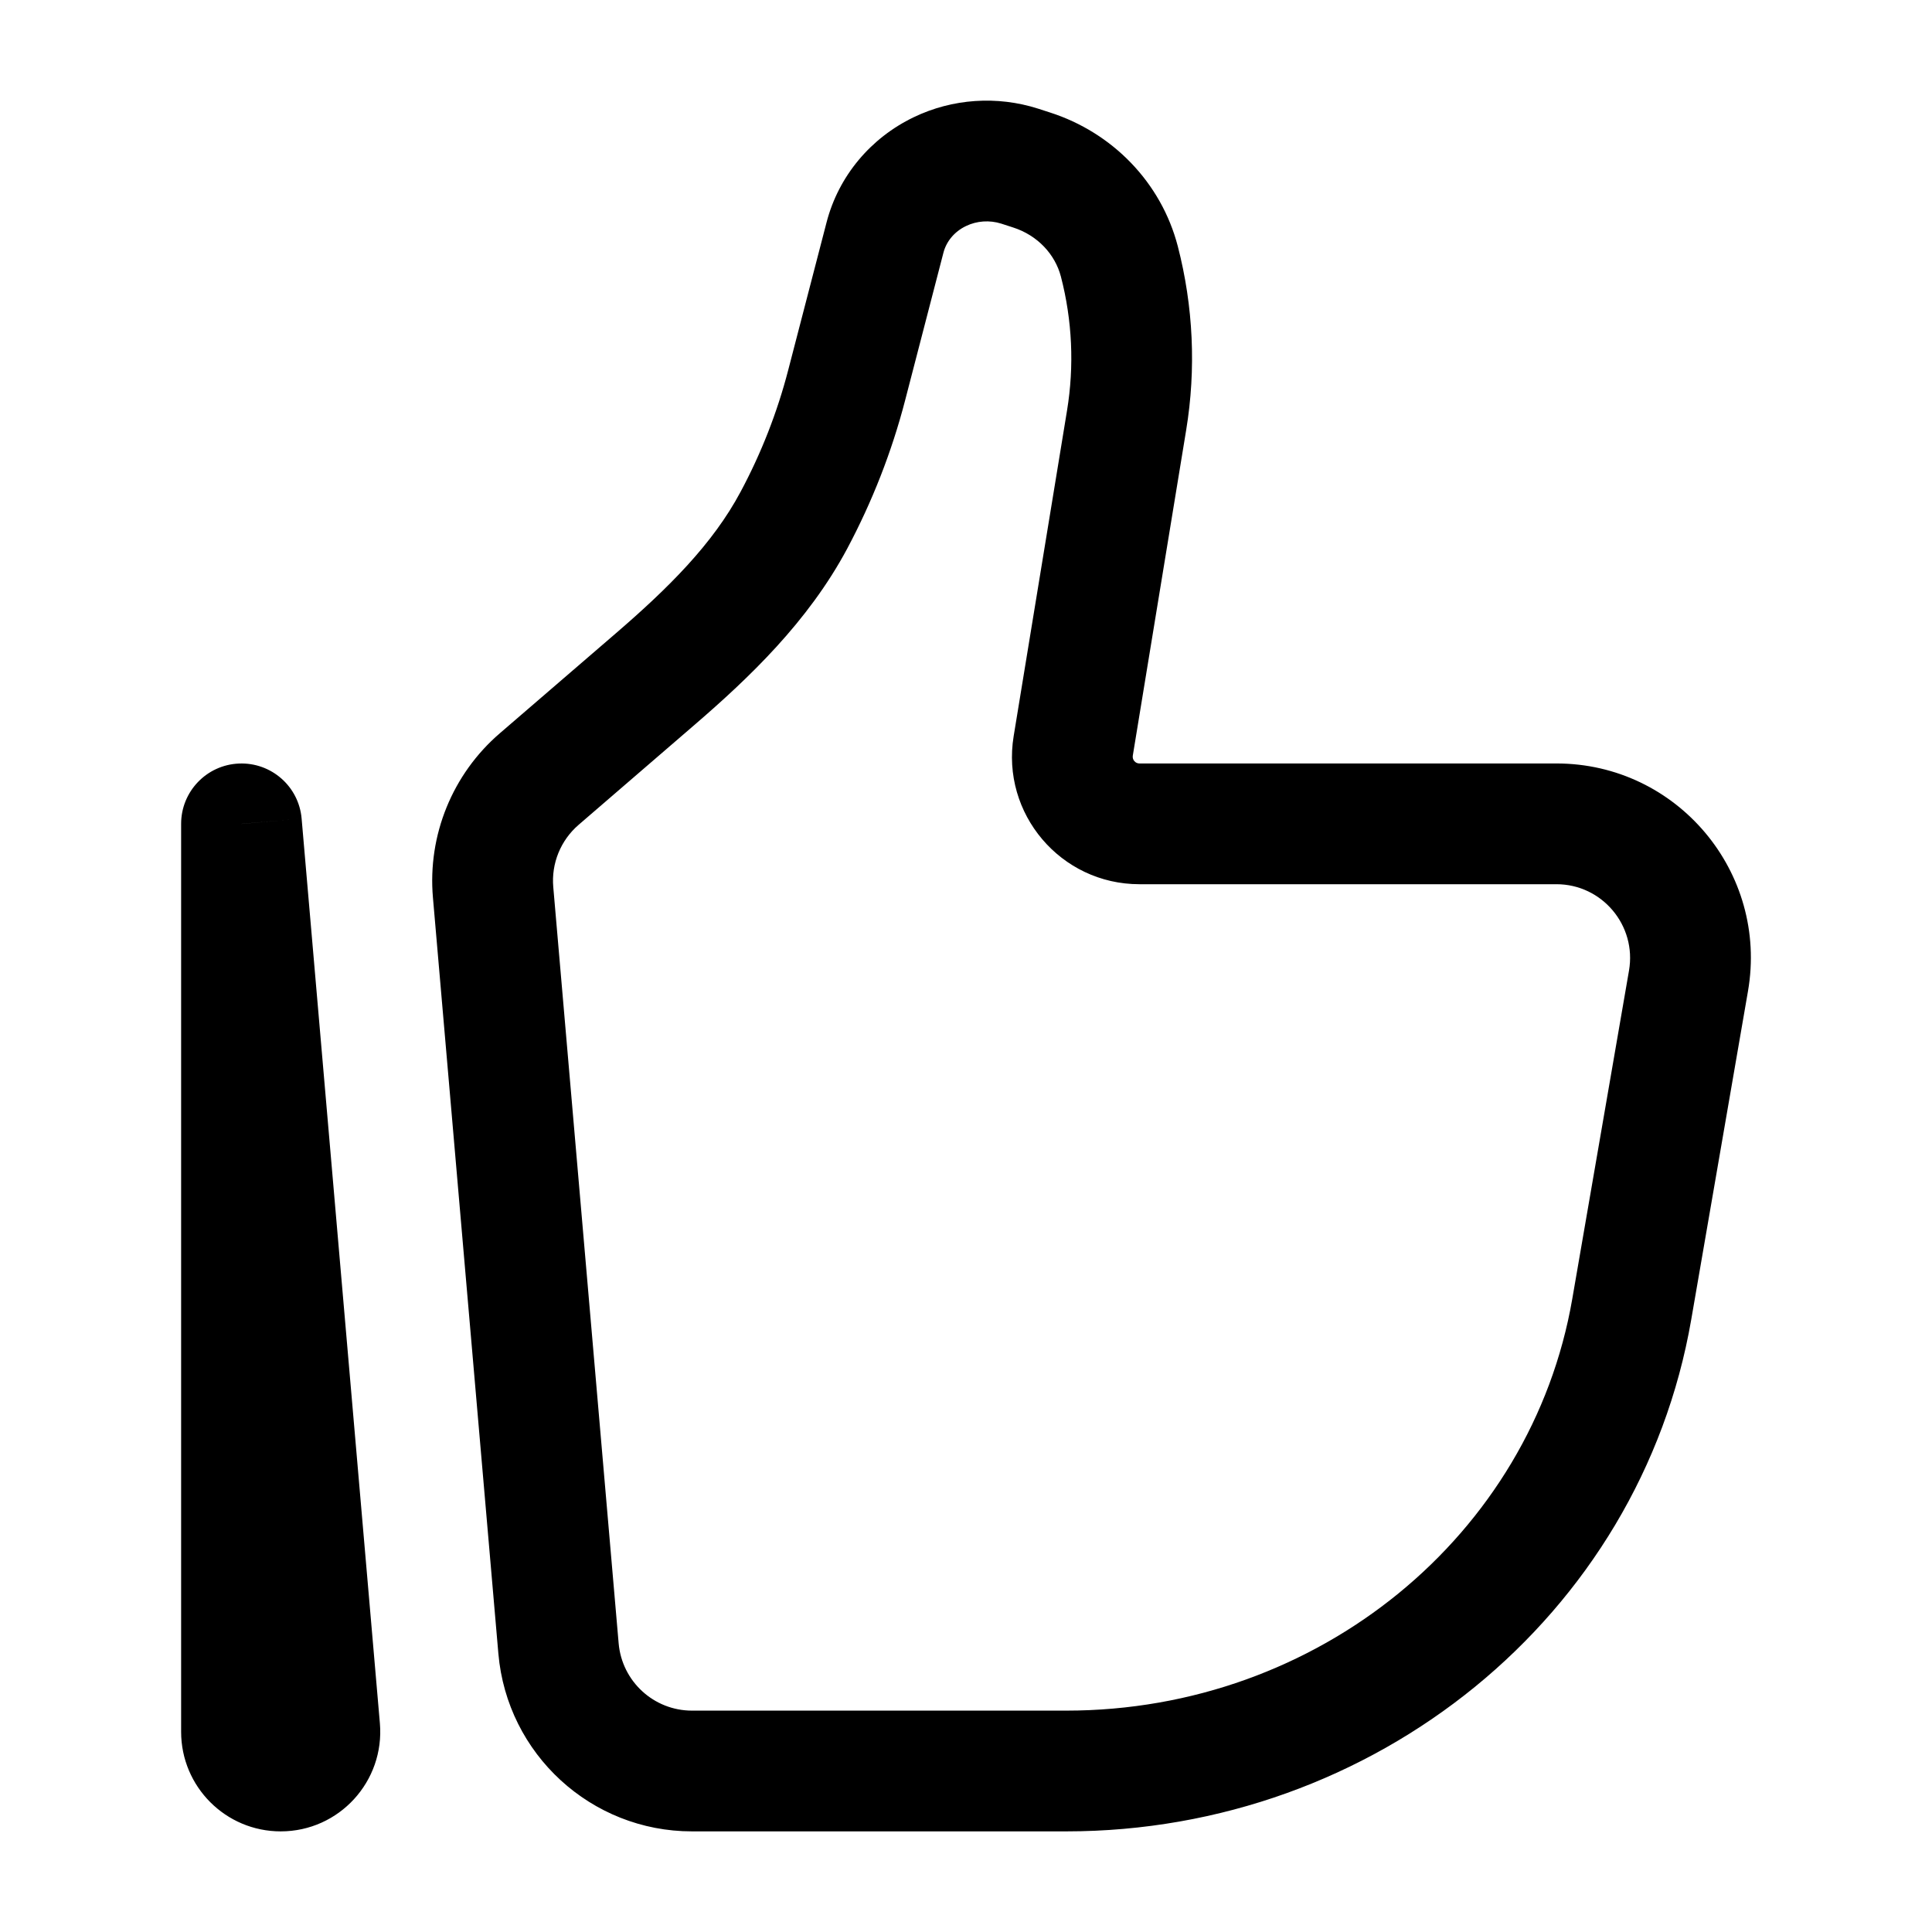
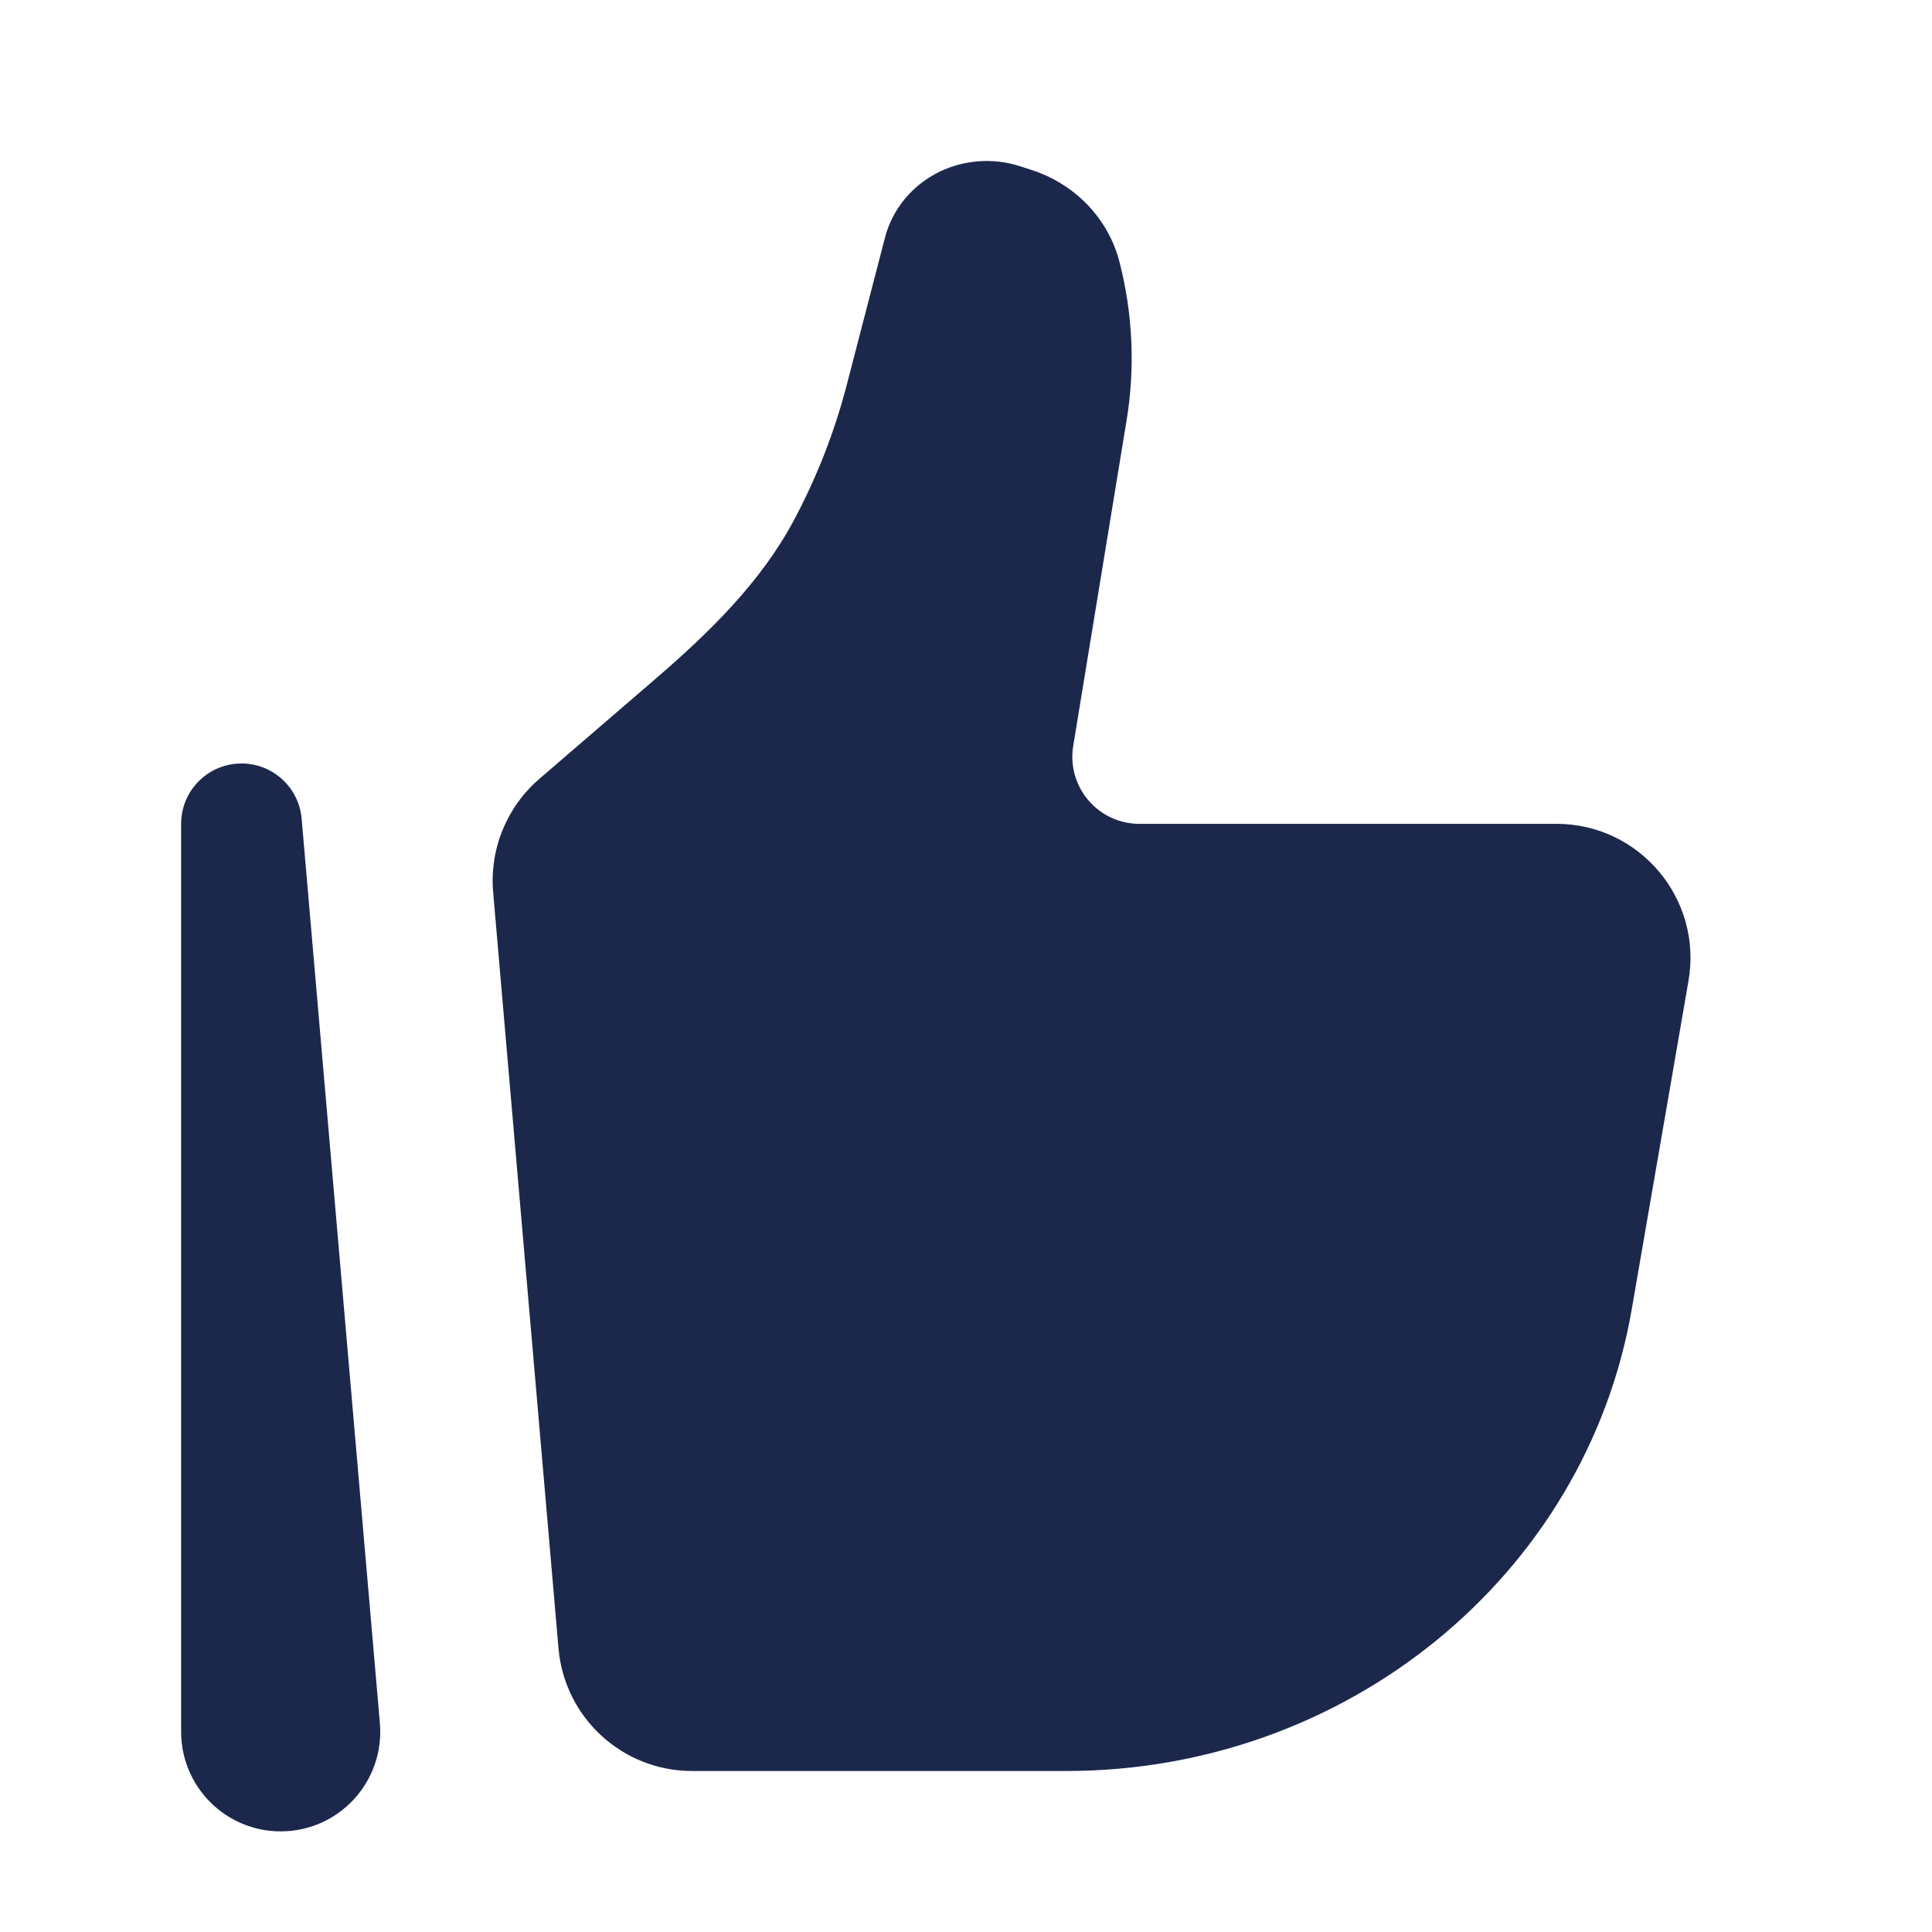
<svg xmlns="http://www.w3.org/2000/svg" width="800px" height="800px" viewBox="0 0 24 24" fill="none">
-   <path d="M20.975 12.185L20.236 12.057L20.975 12.185ZM20.27 16.265L19.531 16.137L20.27 16.265ZM6.938 20.477L6.191 20.542L6.938 20.477ZM6.126 11.084L6.873 11.02L6.126 11.084ZM13.995 5.221L14.735 5.343V5.343L13.995 5.221ZM13.332 9.266L14.072 9.387V9.387L13.332 9.266ZM6.698 9.677L6.209 9.109H6.209L6.698 9.677ZM8.137 8.438L8.626 9.006H8.626L8.137 8.438ZM10.518 4.784L9.792 4.595L10.518 4.784ZM10.994 2.95L11.72 3.138V3.138L10.994 2.95ZM12.668 2.064L12.438 2.778L12.438 2.778L12.668 2.064ZM12.813 2.111L13.042 1.397L13.042 1.397L12.813 2.111ZM9.862 6.463L10.524 6.816V6.816L9.862 6.463ZM13.905 3.248L13.179 3.436V3.436L13.905 3.248ZM11.674 2.132L11.349 1.457V1.457L11.674 2.132ZM3.972 21.471L3.224 21.535L3.972 21.471ZM3 10.234L3.747 10.17C3.713 9.769 3.369 9.468 2.968 9.485C2.566 9.502 2.25 9.833 2.25 10.234H3ZM20.236 12.057L19.531 16.137L21.009 16.393L21.714 12.313L20.236 12.057ZM13.245 21.25H8.596V22.75H13.245V21.25ZM7.685 20.413L6.873 11.02L5.378 11.149L6.191 20.542L7.685 20.413ZM19.531 16.137C19.024 19.068 16.381 21.25 13.245 21.25V22.75C17.071 22.75 20.371 20.081 21.009 16.393L19.531 16.137ZM13.255 5.1L12.592 9.145L14.072 9.387L14.735 5.343L13.255 5.1ZM7.188 10.246L8.626 9.006L7.647 7.87L6.209 9.109L7.188 10.246ZM11.244 4.972L11.72 3.138L10.268 2.762L9.792 4.595L11.244 4.972ZM12.438 2.778L12.583 2.825L13.042 1.397L12.897 1.35L12.438 2.778ZM10.524 6.816C10.835 6.232 11.078 5.613 11.244 4.972L9.792 4.595C9.656 5.121 9.457 5.629 9.2 6.109L10.524 6.816ZM12.583 2.825C12.89 2.923 13.107 3.16 13.179 3.436L14.631 3.059C14.425 2.267 13.819 1.646 13.042 1.397L12.583 2.825ZM11.72 3.138C11.755 3.003 11.852 2.879 12 2.808L11.349 1.457C10.817 1.713 10.417 2.186 10.268 2.762L11.72 3.138ZM12 2.808C12.134 2.743 12.293 2.732 12.438 2.778L12.897 1.35C12.387 1.187 11.831 1.224 11.349 1.457L12 2.808ZM14.154 10.984H19.335V9.484H14.154V10.984ZM4.719 21.406L3.747 10.17L2.253 10.299L3.224 21.535L4.719 21.406ZM3.75 21.513V10.234H2.25V21.513H3.75ZM3.224 21.535C3.211 21.383 3.331 21.25 3.487 21.25V22.75C4.213 22.75 4.781 22.128 4.719 21.406L3.224 21.535ZM14.735 5.343C14.86 4.583 14.824 3.805 14.631 3.059L13.179 3.436C13.32 3.979 13.346 4.546 13.255 5.1L14.735 5.343ZM8.596 21.25C8.122 21.25 7.726 20.887 7.685 20.413L6.191 20.542C6.299 21.79 7.343 22.75 8.596 22.75V21.25ZM8.626 9.006C9.306 8.42 10.039 7.723 10.524 6.816L9.2 6.109C8.854 6.758 8.303 7.305 7.647 7.87L8.626 9.006ZM21.714 12.313C21.97 10.836 20.834 9.484 19.335 9.484V10.984C19.901 10.984 20.333 11.496 20.236 12.057L21.714 12.313ZM3.487 21.25C3.633 21.25 3.75 21.368 3.75 21.513H2.25C2.25 22.195 2.803 22.75 3.487 22.75V21.25ZM12.592 9.145C12.434 10.108 13.177 10.984 14.154 10.984V9.484C14.104 9.484 14.064 9.439 14.072 9.387L12.592 9.145ZM6.873 11.02C6.847 10.726 6.965 10.438 7.188 10.246L6.209 9.109C5.62 9.616 5.311 10.375 5.378 11.149L6.873 11.02Z" fill="currentColor" />
+   <path d="M20.27 16.265L20.975 12.185C21.152 11.166 20.368 10.234 19.335 10.234H14.154C13.64 10.234 13.249 9.773 13.332 9.266L13.995 5.221C14.103 4.564 14.072 3.892 13.905 3.248C13.766 2.714 13.354 2.285 12.813 2.111L12.668 2.064C12.34 1.959 11.983 1.984 11.674 2.132C11.335 2.296 11.086 2.595 10.994 2.95L10.518 4.784C10.367 5.367 10.146 5.93 9.862 6.463C9.447 7.24 8.805 7.862 8.137 8.438L6.698 9.677C6.293 10.027 6.08 10.551 6.126 11.084L6.938 20.477C7.013 21.339 7.733 22 8.597 22H13.245C16.727 22 19.698 19.574 20.27 16.265Z" fill="#1C274C" stroke-width="1.3" />
+   <path fill-rule="evenodd" clip-rule="evenodd" d="M2.968 9.485C3.369 9.468 3.713 9.77 3.747 10.17L4.719 21.406C4.781 22.128 4.213 22.75 3.487 22.75C2.803 22.75 2.25 22.195 2.25 21.513V10.234C2.25 9.833 2.566 9.502 2.968 9.485Z" fill="#1C274C" stroke-width="1.3" />
</svg>
